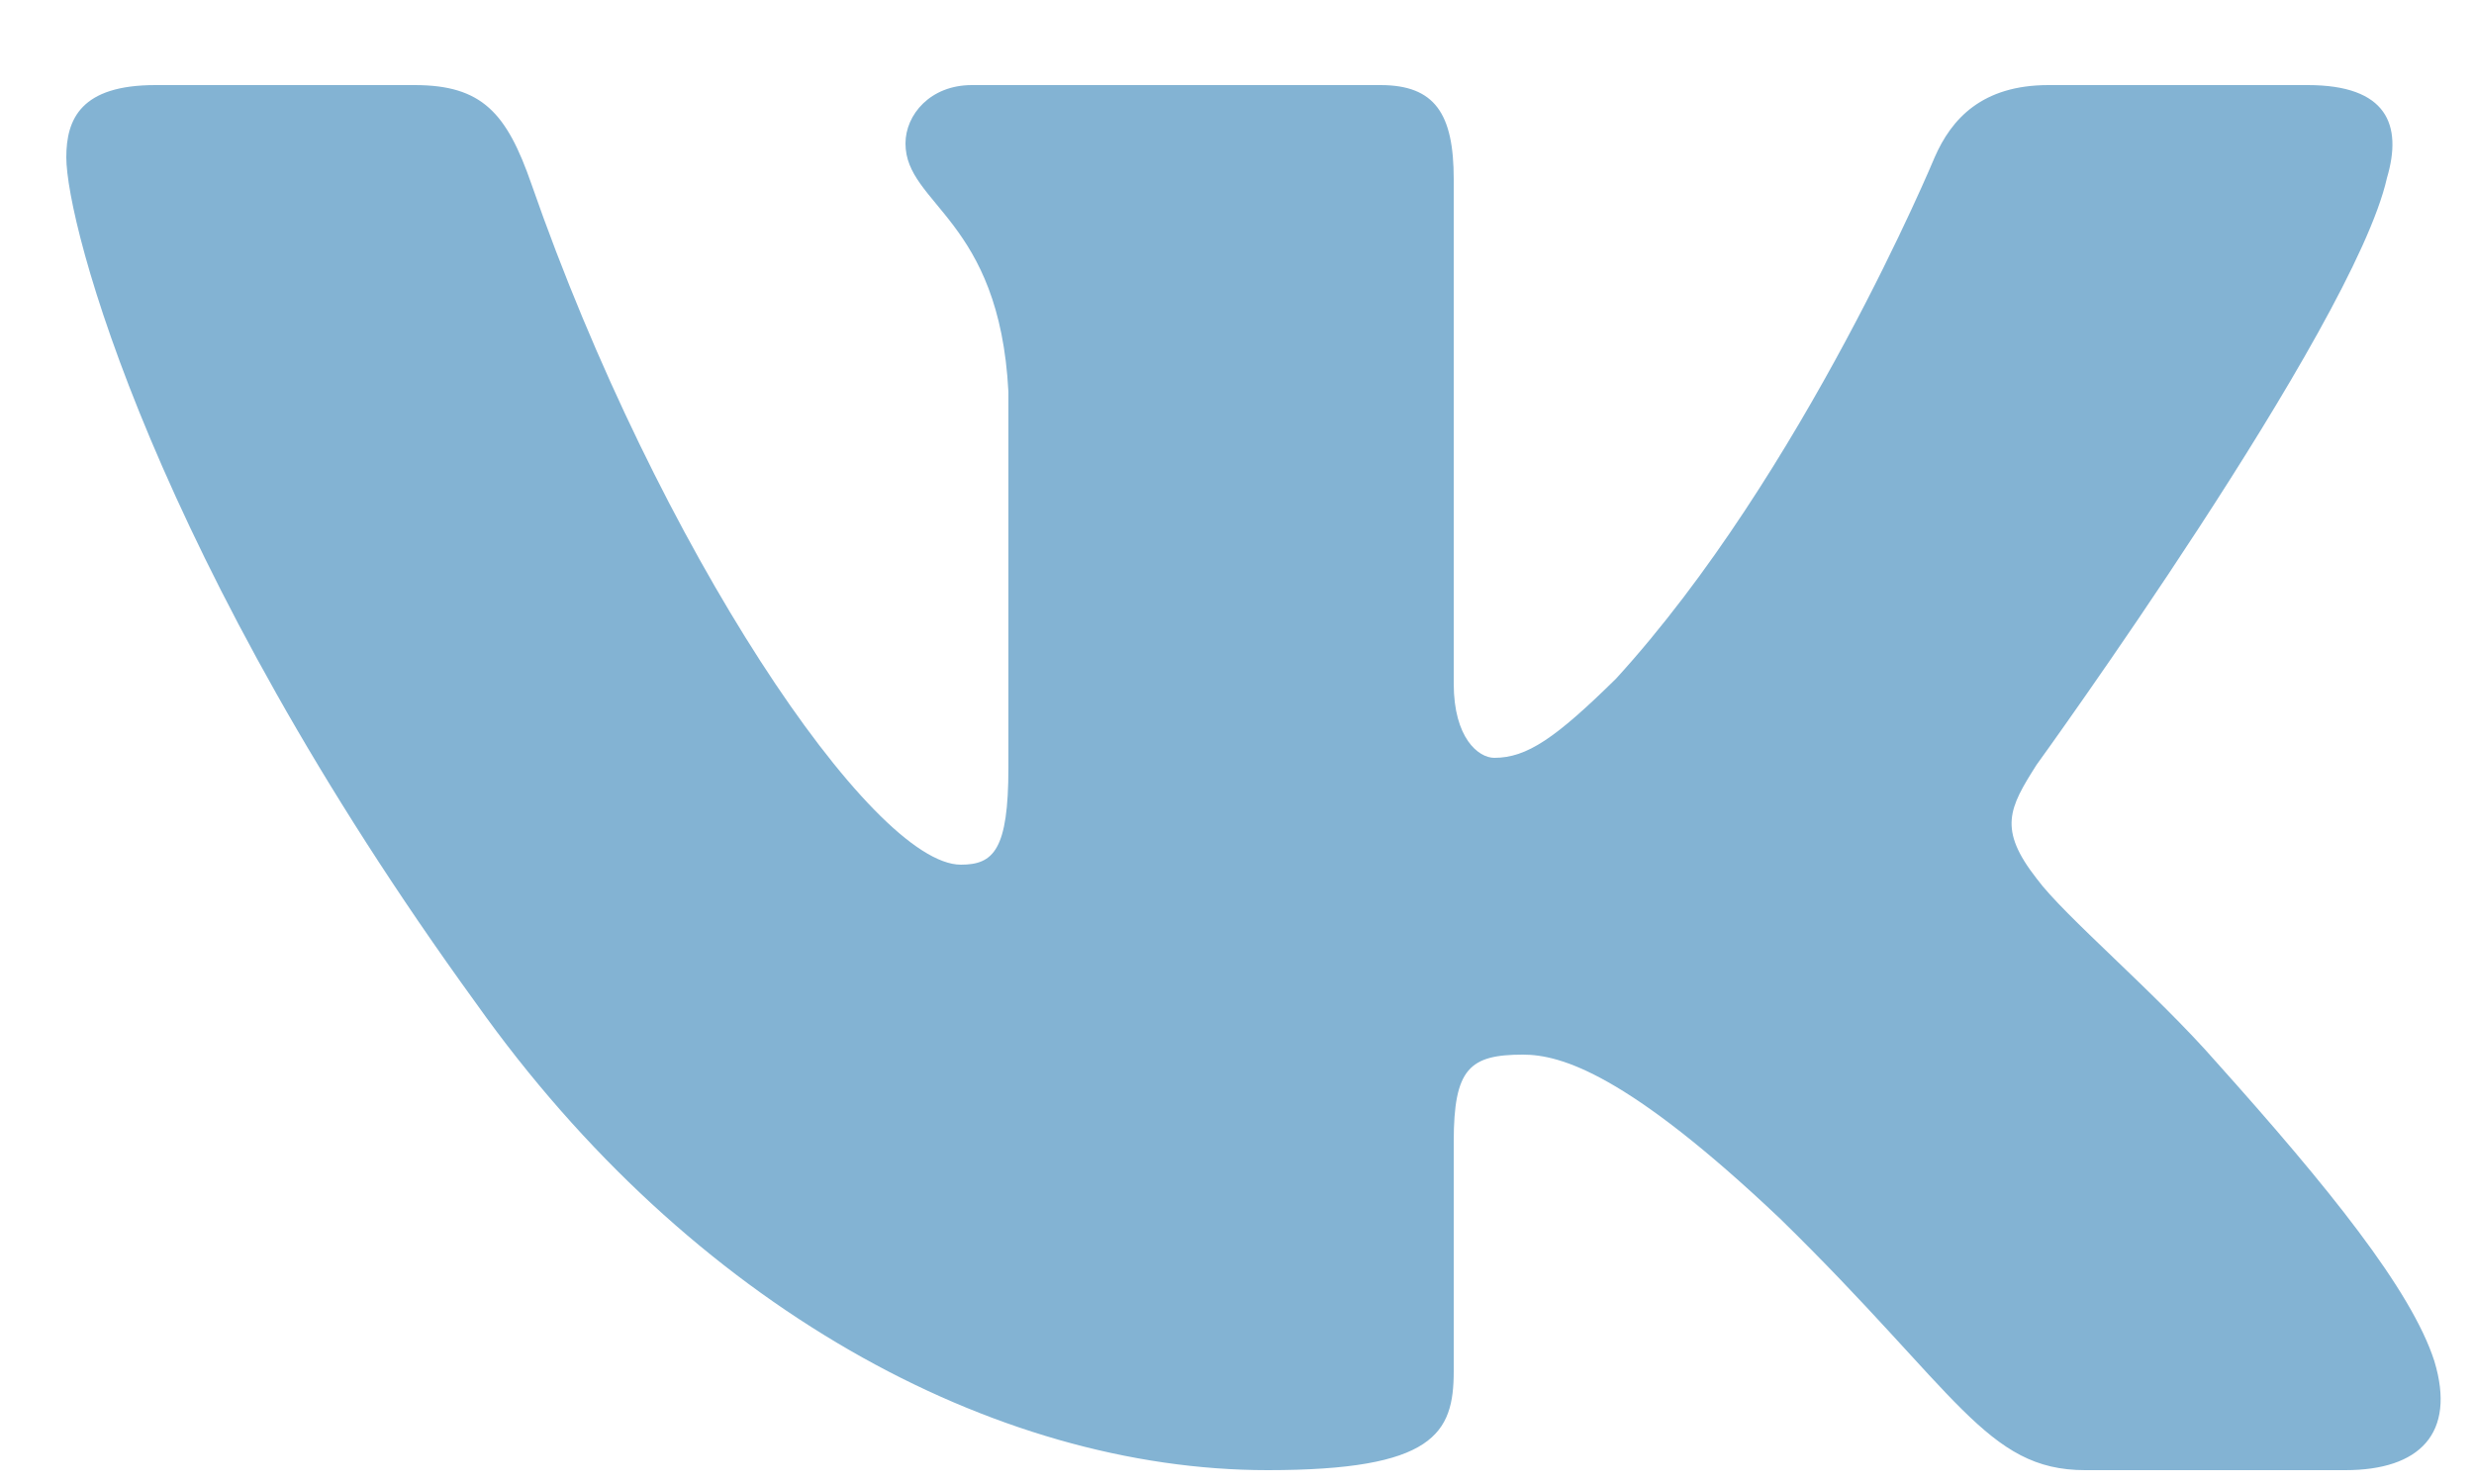
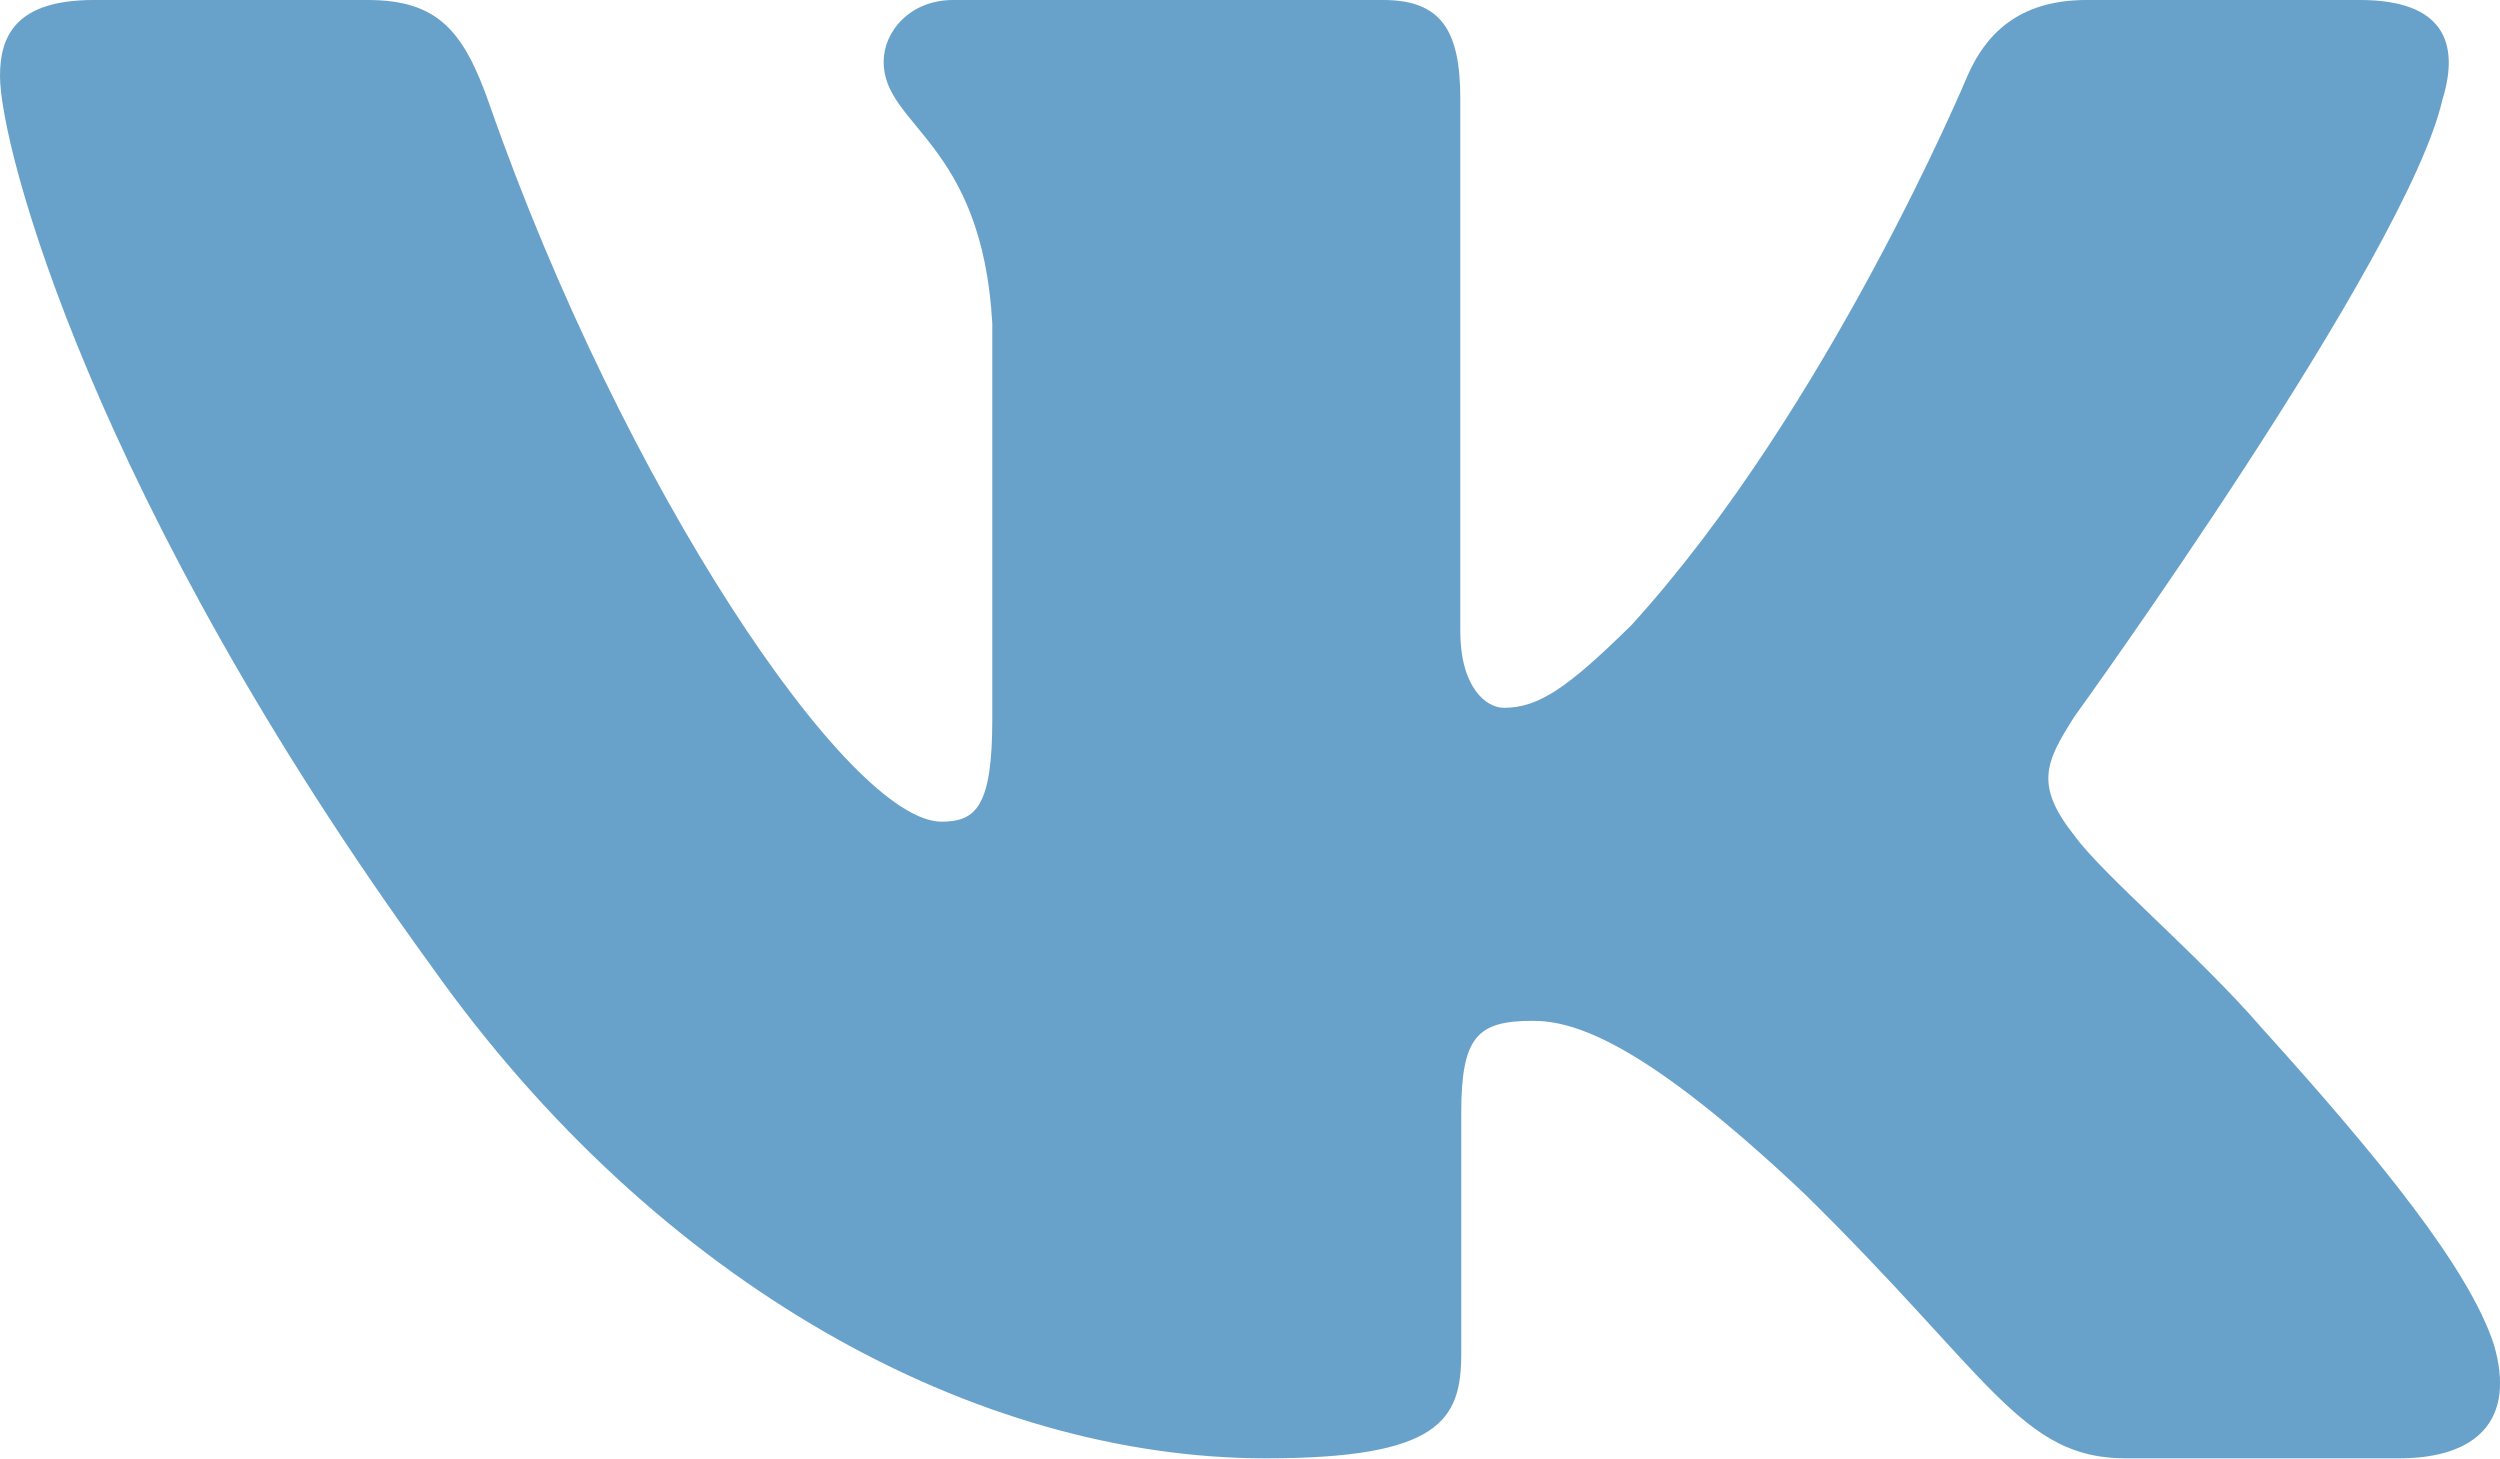
- <svg xmlns="http://www.w3.org/2000/svg" width="25" height="15" fill="none">
-   <path fill-rule="evenodd" clip-rule="evenodd" d="M24.12 1.8c.16-.54 0-.94-.8-.94H20.7c-.67 0-.98.34-1.15.73 0 0-1.33 3.2-3.22 5.27-.61.6-.9.8-1.23.8-.16 0-.41-.2-.41-.75v-5.1c0-.66-.19-.95-.74-.95H9.82c-.42 0-.67.3-.67.59 0 .62.95.76 1.04 2.51v3.8c0 .83-.15.98-.48.98-.9 0-3.06-3.2-4.34-6.88-.25-.72-.5-1-1.18-1H1.57c-.75 0-.9.34-.9.73 0 .68.89 4.07 4.14 8.55 2.17 3.06 5.23 4.72 8 4.72 1.68 0 1.88-.37 1.88-1v-2.32c0-.74.16-.88.7-.88.38 0 1.05.19 2.6 1.66 1.79 1.75 2.08 2.54 3.08 2.54h2.63c.75 0 1.12-.37.9-1.1-.23-.72-1.08-1.77-2.2-3.02-.62-.71-1.54-1.48-1.82-1.86-.39-.5-.28-.71 0-1.15 0 0 3.2-4.42 3.54-5.93Z" fill="#83B3D3" />
+ <svg xmlns="http://www.w3.org/2000/svg" width="24" height="14" viewBox="0 0 24 14" fill="none">
+   <path fill-rule="evenodd" clip-rule="evenodd" d="M23.45 0.948C23.616 0.402 23.45 0 22.655 0H20.03C19.362 0 19.054 0.347 18.887 0.73C18.887 0.73 17.552 3.926 15.661 6.002C15.049 6.604 14.771 6.795 14.437 6.795C14.27 6.795 14.019 6.604 14.019 6.057V0.948C14.019 0.292 13.835 0 13.279 0H9.151C8.734 0 8.483 0.304 8.483 0.593C8.483 1.214 9.429 1.358 9.526 3.106V6.904C9.526 7.737 9.373 7.888 9.039 7.888C8.149 7.888 5.984 4.677 4.699 1.003C4.45 0.288 4.198 0 3.527 0H0.9C0.15 0 0 0.347 0 0.73C0 1.412 0.89 4.8 4.145 9.281C6.315 12.341 9.37 14 12.153 14C13.822 14 14.028 13.632 14.028 12.997V10.684C14.028 9.947 14.186 9.8 14.715 9.8C15.105 9.8 15.772 9.992 17.33 11.467C19.11 13.216 19.403 14 20.405 14H23.03C23.78 14 24.156 13.632 23.94 12.904C23.702 12.18 22.852 11.129 21.725 9.882C21.113 9.172 20.195 8.407 19.916 8.024C19.527 7.533 19.638 7.314 19.916 6.877C19.916 6.877 23.116 2.451 23.449 0.948H23.45Z" fill="#68A2CA" />
</svg>
